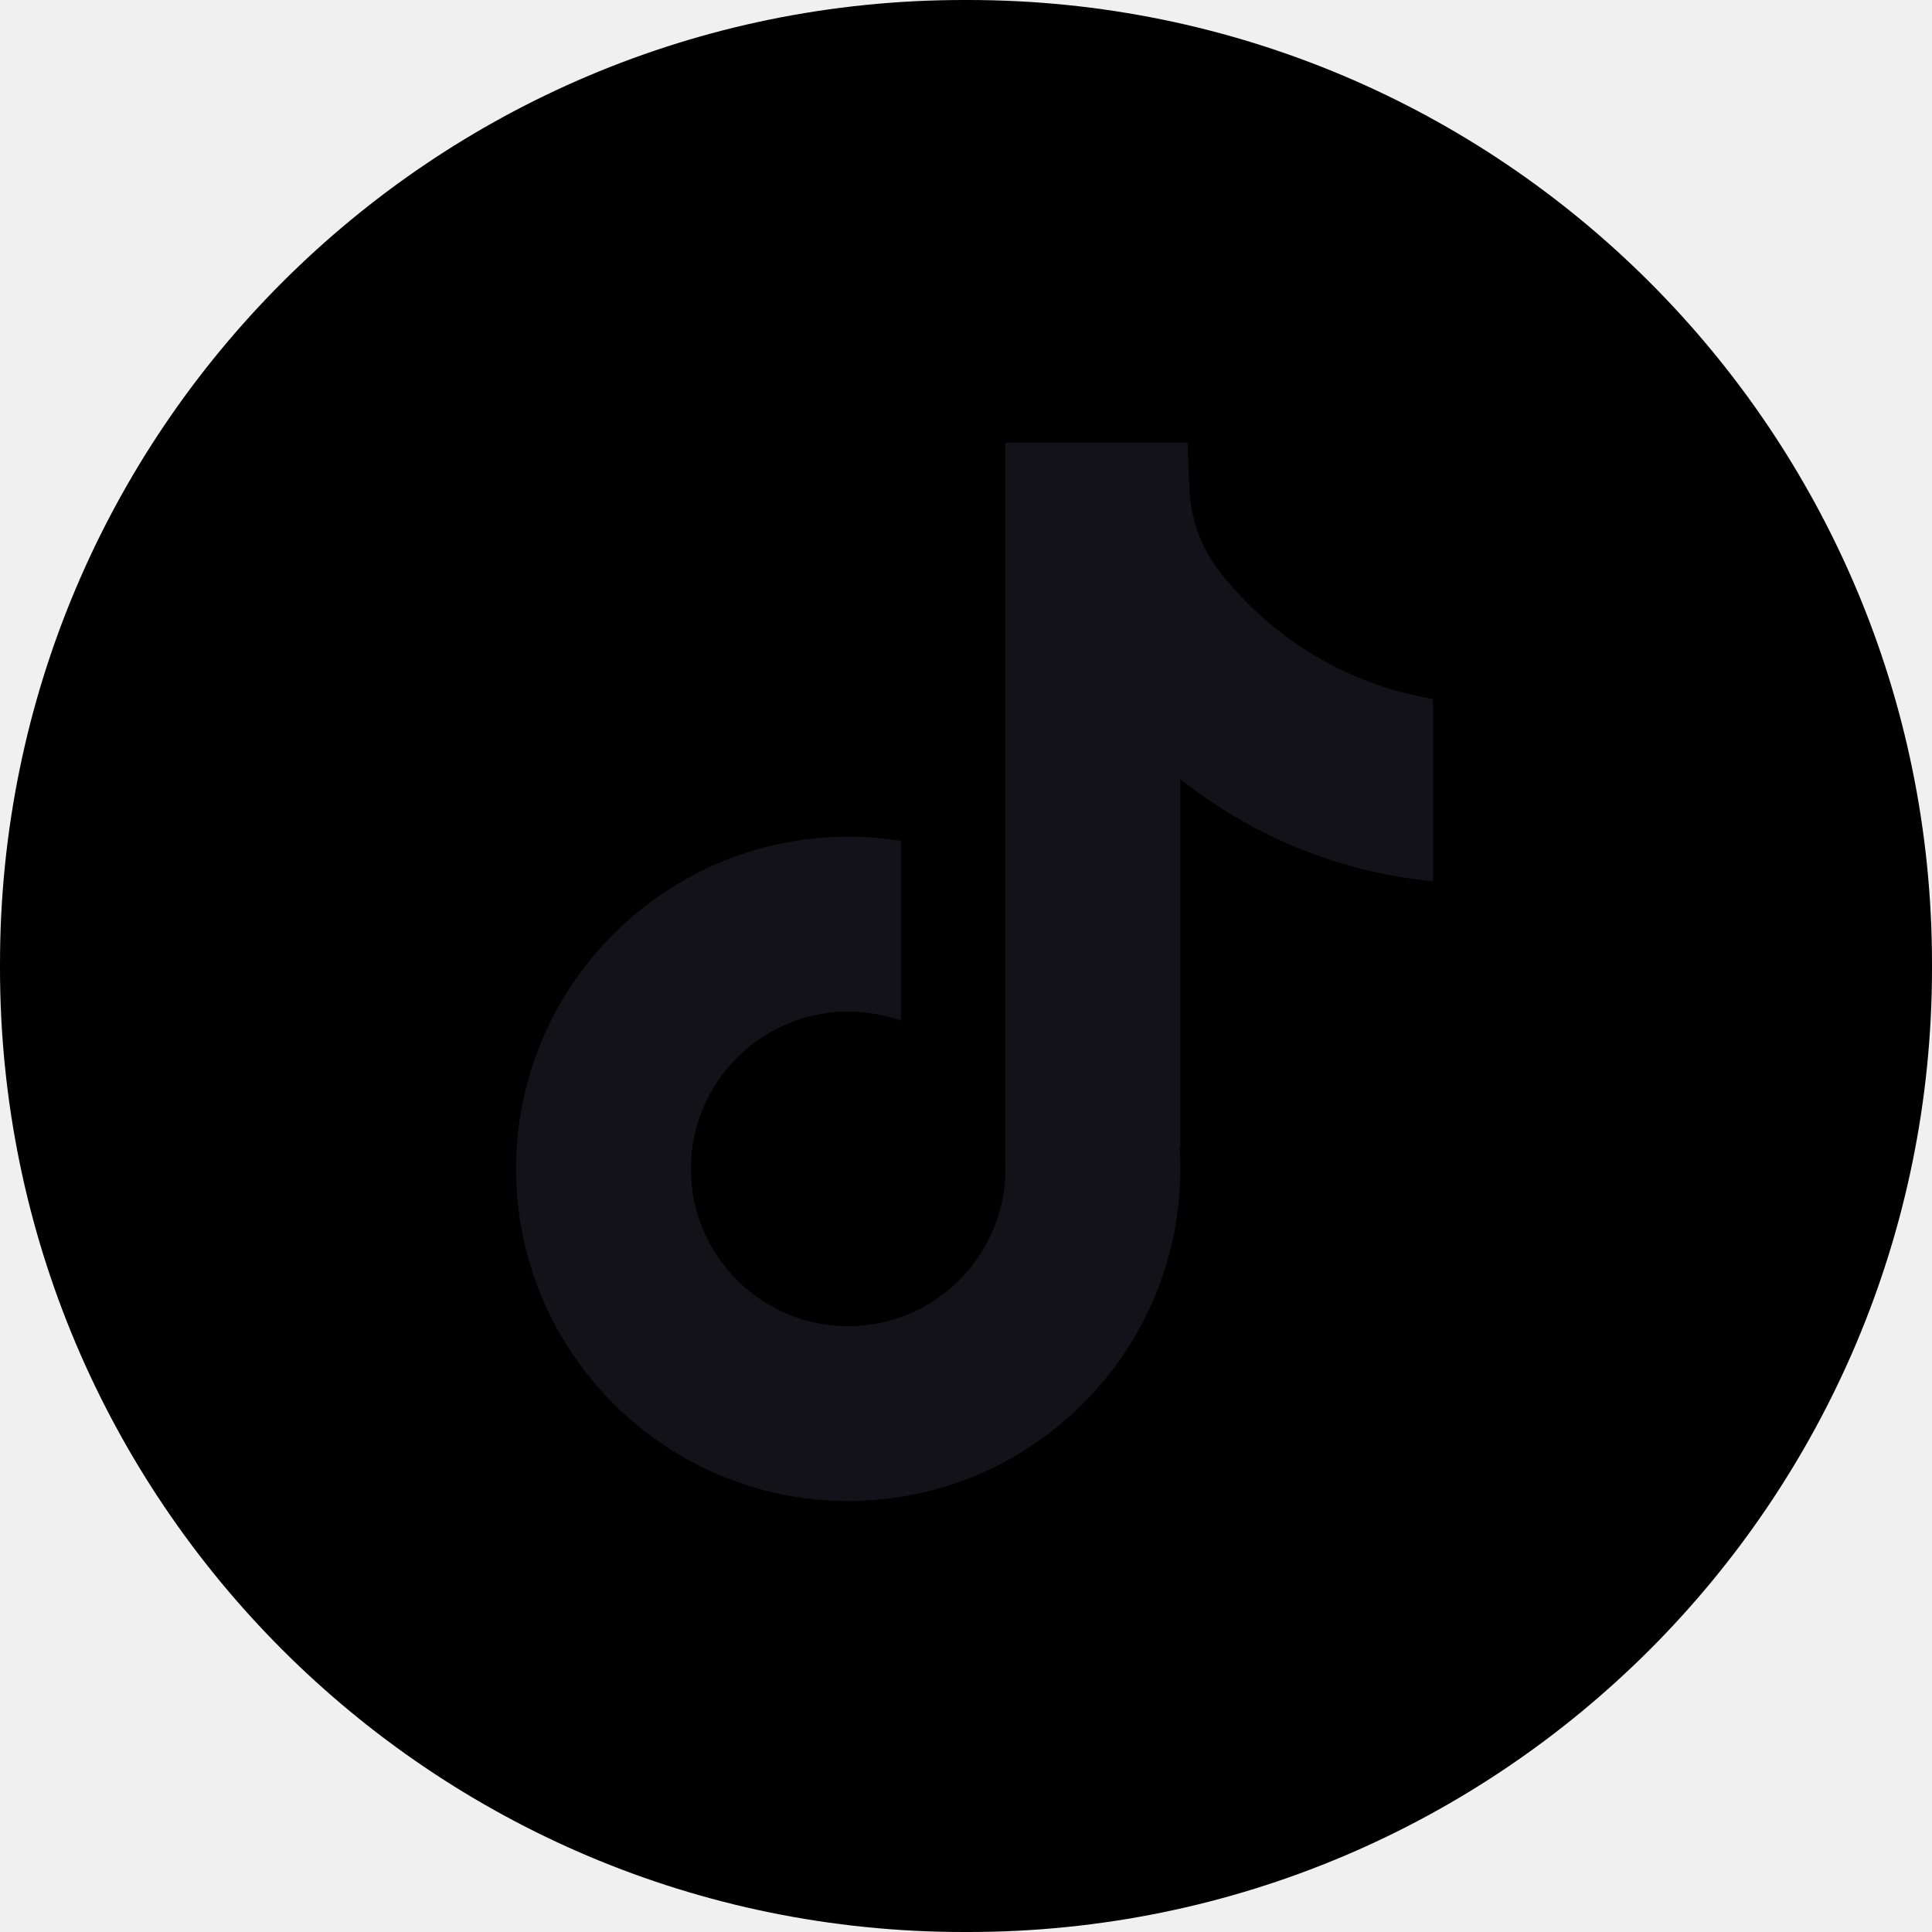
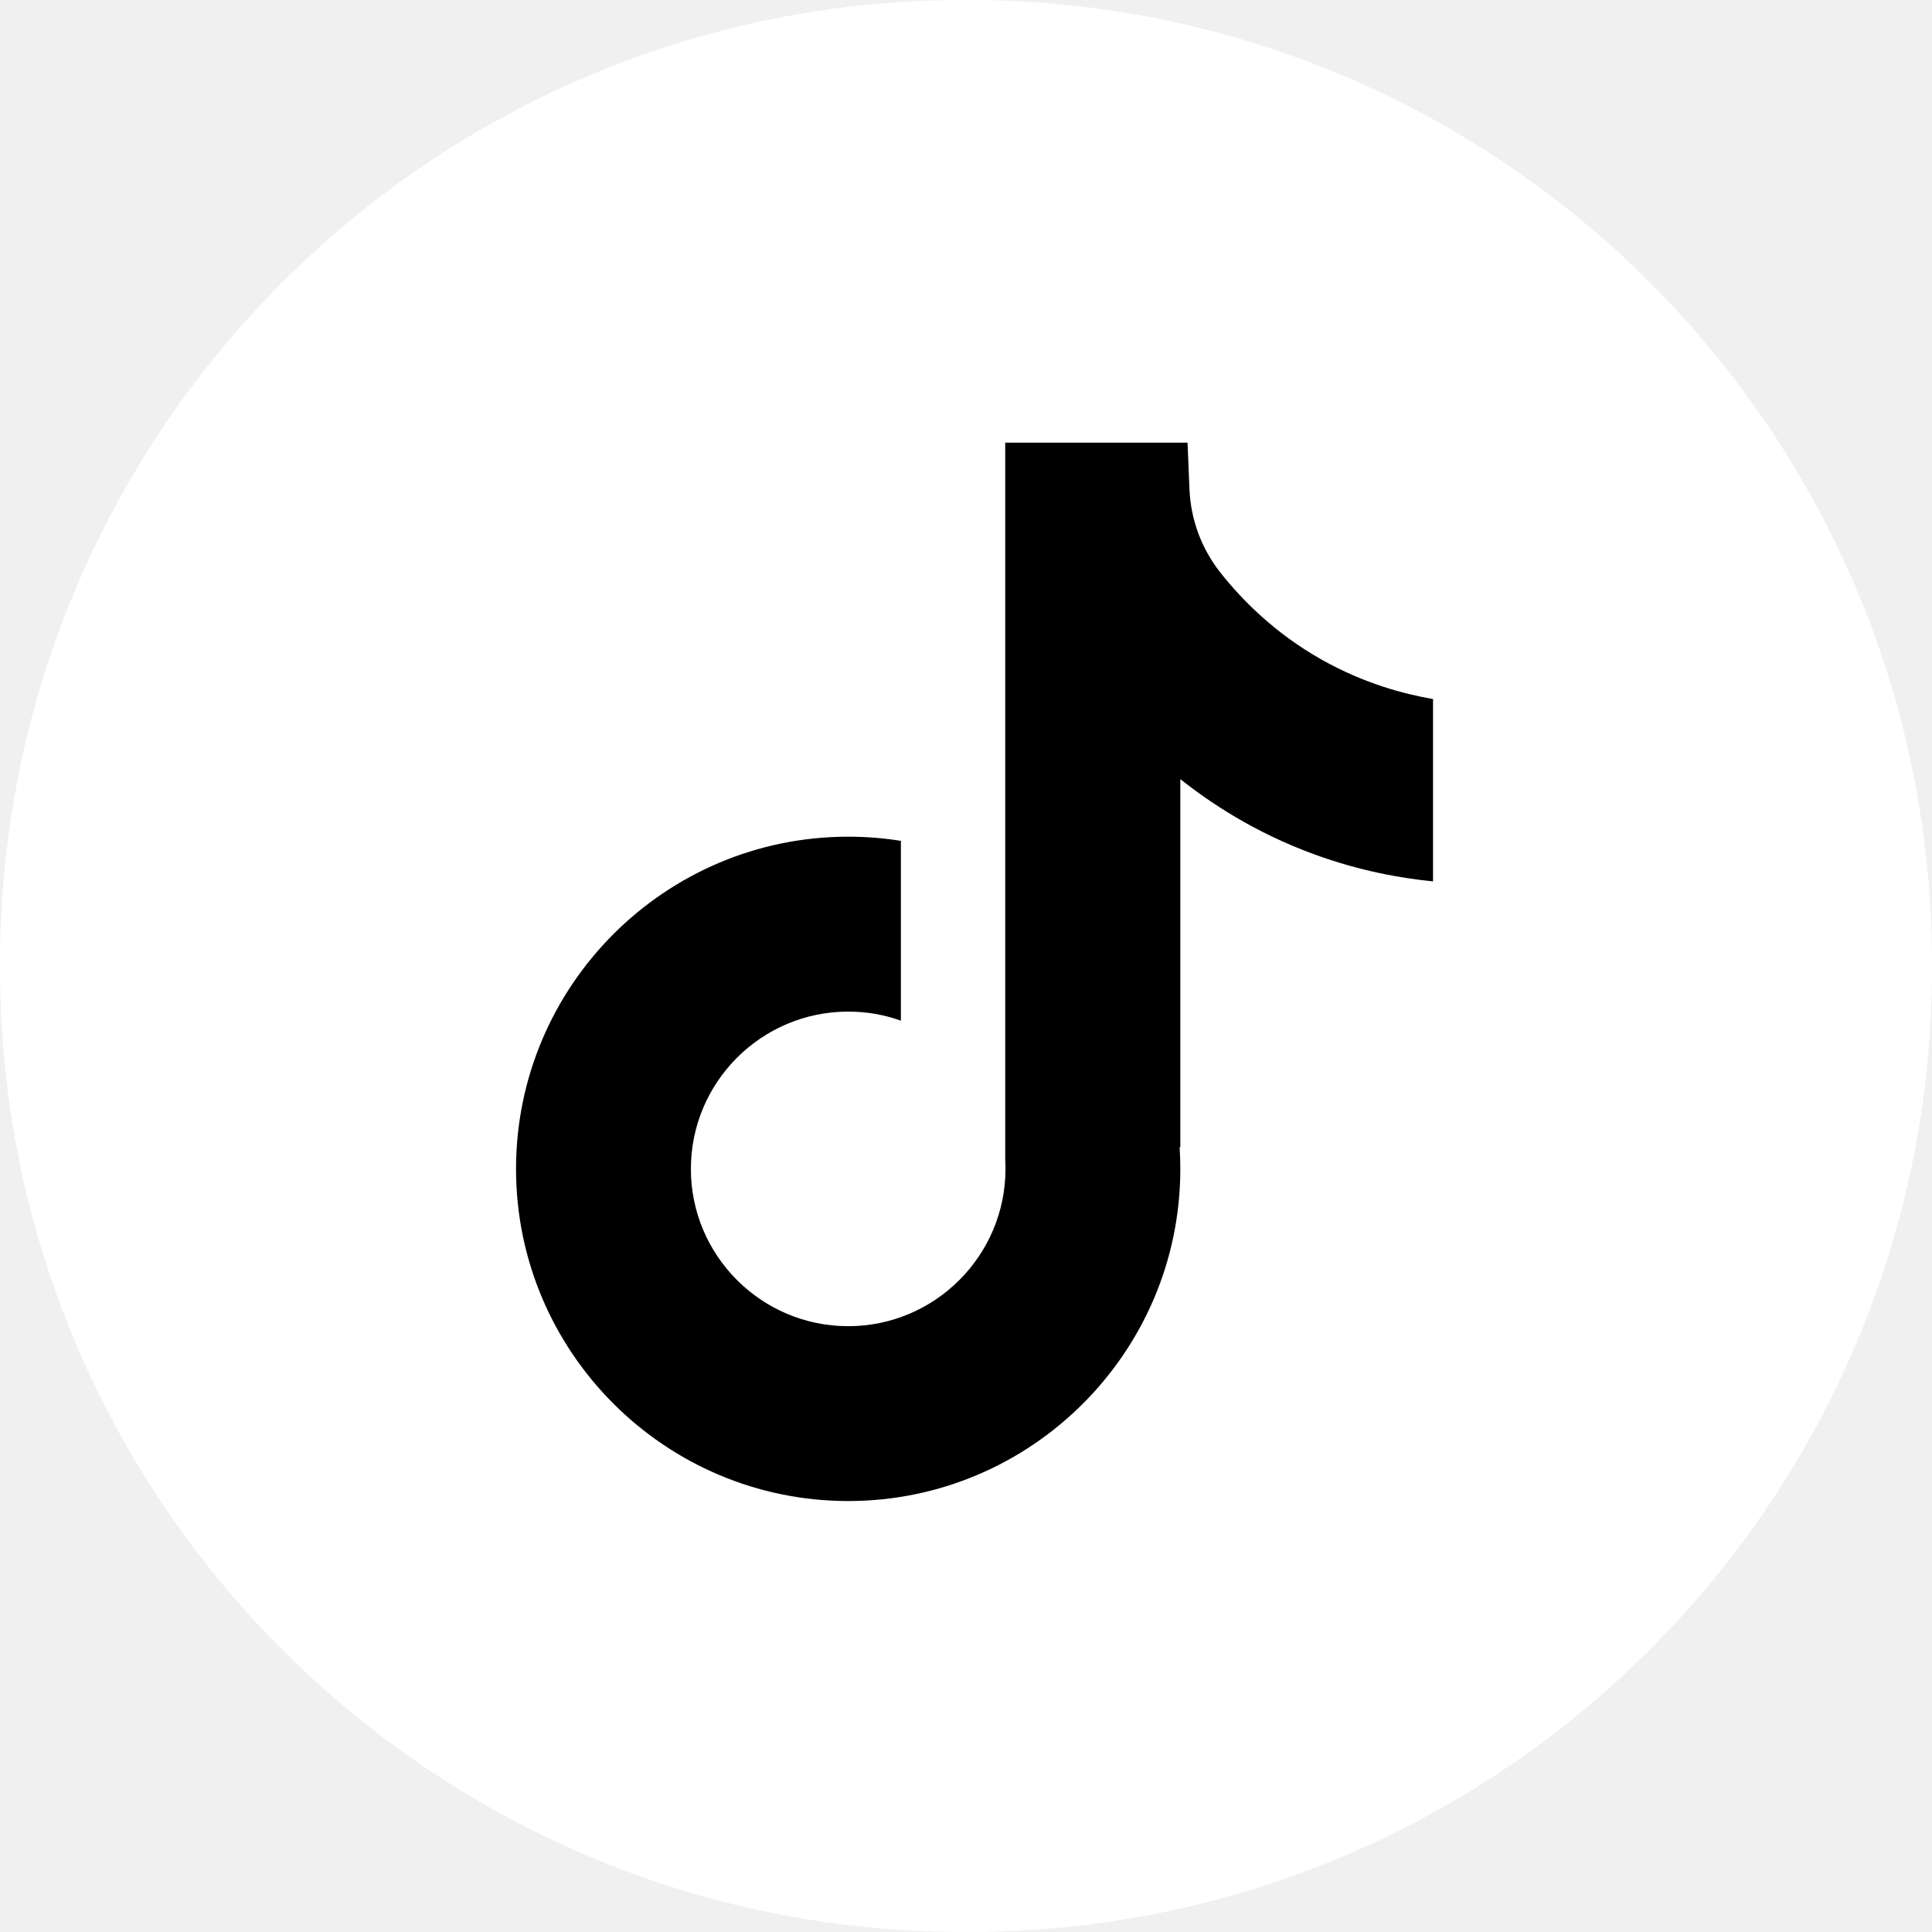
<svg xmlns="http://www.w3.org/2000/svg" width="30" height="30" viewBox="0 0 30 30" fill="none">
-   <path d="M15.034 0H14.966C6.7 0 0 6.7 0 14.966V15.034C0 23.3 6.7 30 14.966 30H15.034C23.3 30 30 23.3 30 15.034V14.966C30 6.7 23.3 0 15.034 0Z" fill="currentColor" />
-   <path d="M22.252 10.853V13.686C21.757 13.637 21.113 13.525 20.402 13.264C19.473 12.924 18.781 12.458 18.328 12.098V17.823L18.317 17.805C18.324 17.918 18.328 18.034 18.328 18.151C18.328 20.994 16.015 23.308 13.171 23.308C10.326 23.308 8.013 20.994 8.013 18.151C8.013 15.307 10.326 12.992 13.171 12.992C13.449 12.992 13.723 13.014 13.989 13.057V15.849C13.733 15.757 13.458 15.708 13.171 15.708C11.824 15.708 10.728 16.803 10.728 18.151C10.728 19.498 11.824 20.593 13.171 20.593C14.517 20.593 15.613 19.497 15.613 18.151C15.613 18.1 15.612 18.05 15.609 17.999V6.874H18.44C18.45 7.113 18.459 7.355 18.47 7.595C18.489 8.067 18.657 8.52 18.95 8.891C19.294 9.327 19.802 9.834 20.514 10.238C21.182 10.616 21.808 10.778 22.252 10.855V10.853Z" fill="#121218" />
+   <path d="M15.034 0H14.966C6.7 0 0 6.7 0 14.966V15.034C0 23.3 6.7 30 14.966 30H15.034C23.3 30 30 23.3 30 15.034V14.966C30 6.7 23.3 0 15.034 0Z" fill="white" />
+   <path d="M22.252 10.853V13.686C21.757 13.637 21.113 13.525 20.402 13.264C19.473 12.924 18.781 12.458 18.328 12.098V17.823L18.317 17.805C18.324 17.918 18.328 18.034 18.328 18.151C18.328 20.994 16.015 23.308 13.171 23.308C10.326 23.308 8.013 20.994 8.013 18.151C8.013 15.307 10.326 12.992 13.171 12.992C13.449 12.992 13.723 13.014 13.989 13.057V15.849C13.733 15.757 13.458 15.708 13.171 15.708C11.824 15.708 10.728 16.803 10.728 18.151C10.728 19.498 11.824 20.593 13.171 20.593C14.517 20.593 15.613 19.497 15.613 18.151C15.613 18.1 15.612 18.05 15.609 17.999V6.874H18.44C18.45 7.113 18.459 7.355 18.47 7.595C18.489 8.067 18.657 8.52 18.95 8.891C19.294 9.327 19.802 9.834 20.514 10.238C21.182 10.616 21.808 10.778 22.252 10.855V10.853Z" fill="currentColor" />
</svg>
